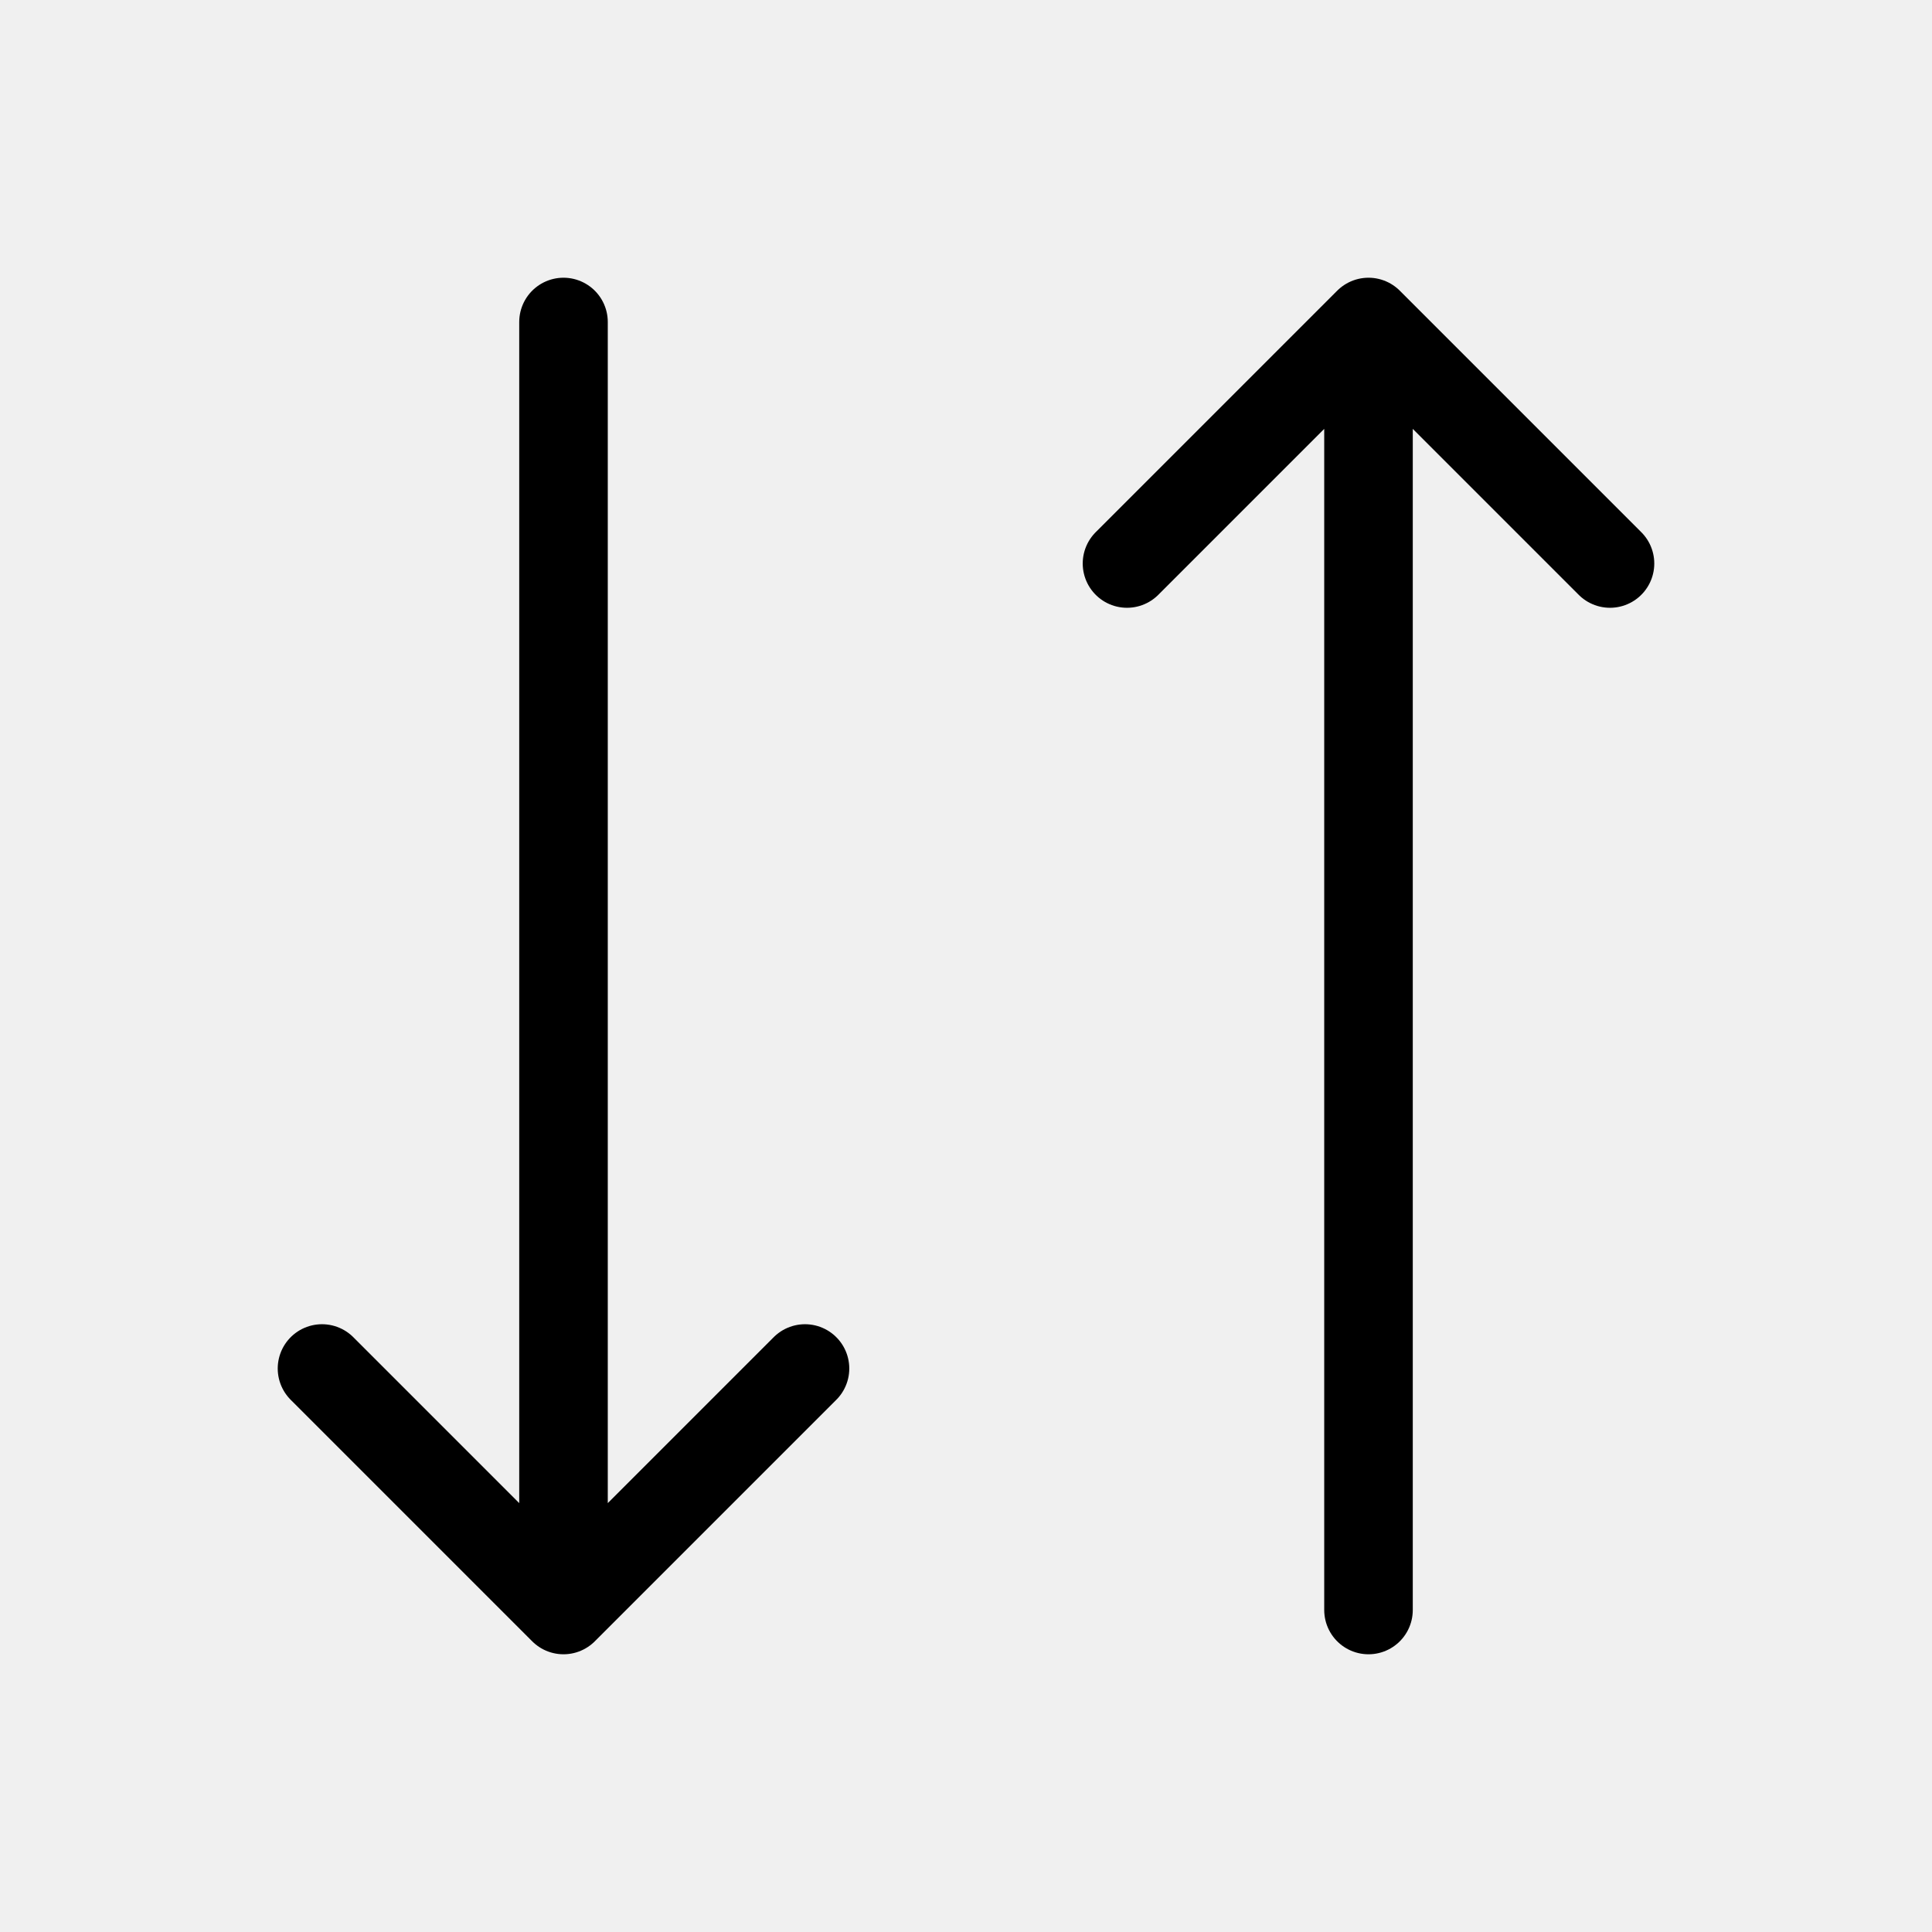
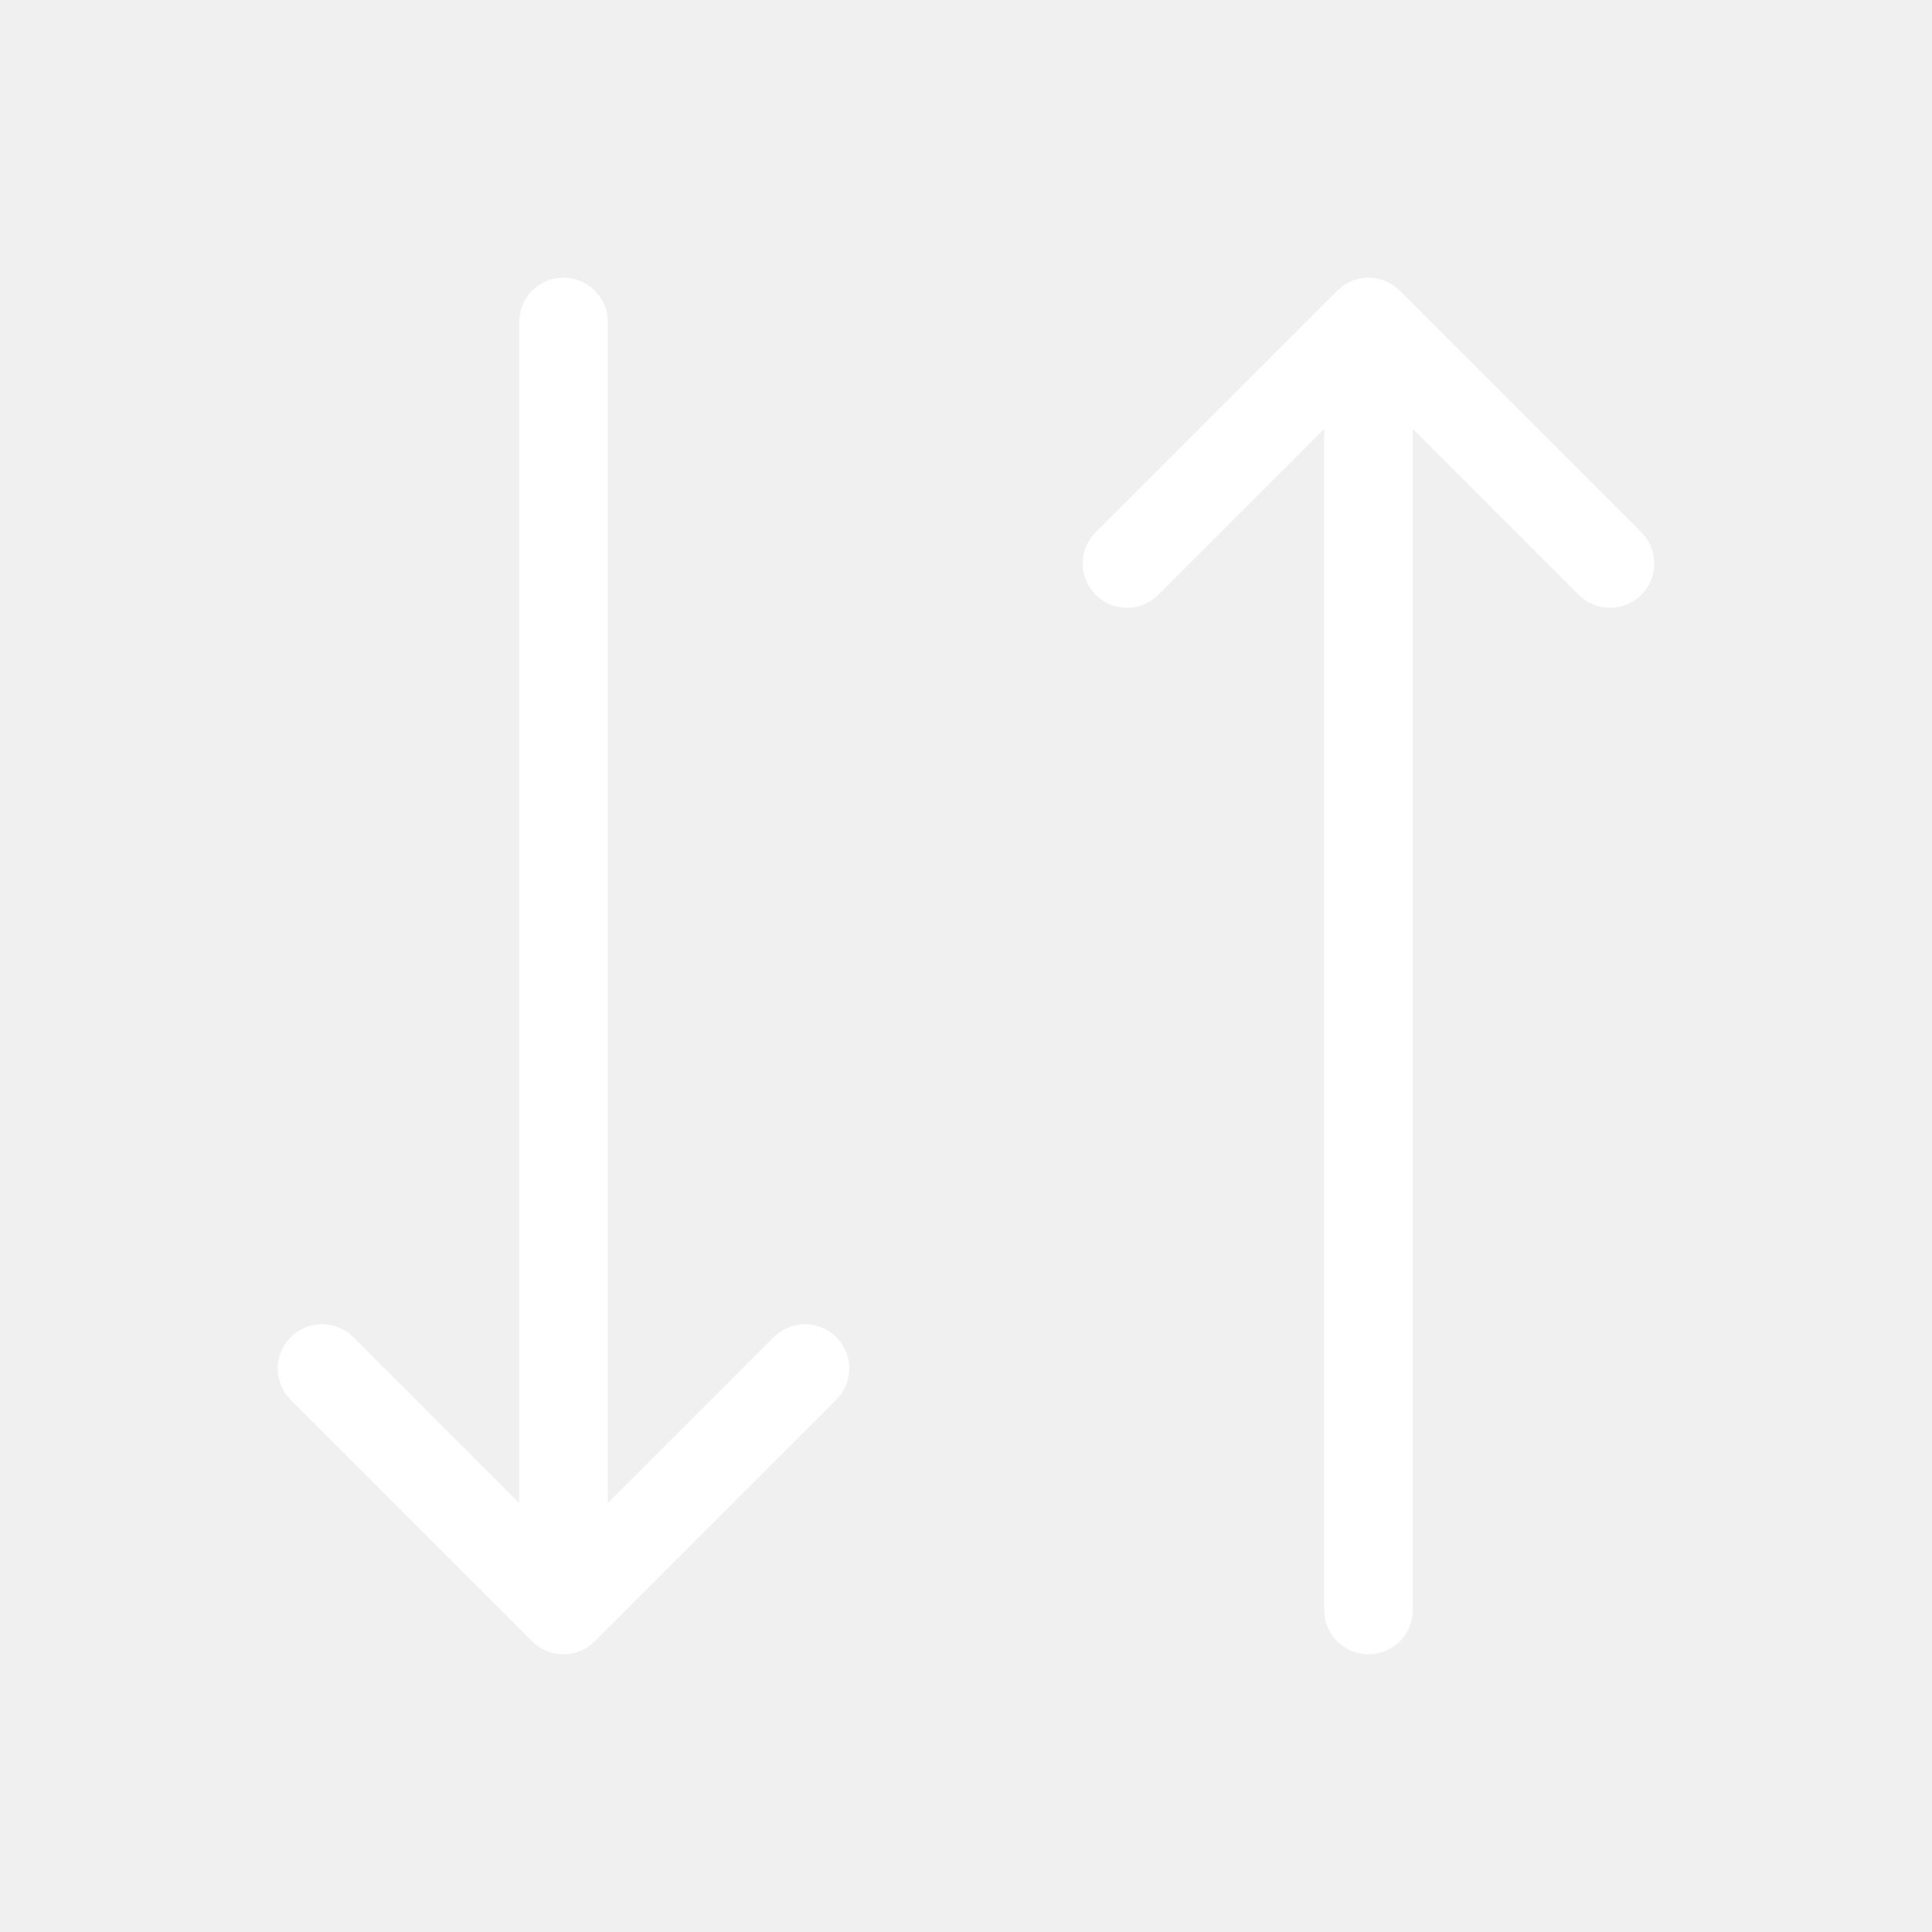
- <svg xmlns="http://www.w3.org/2000/svg" width="55px" height="55px" stroke-width="1.1" viewBox="0 0 24 24" fill="none" color="#000000">
-   <path d="M17 20V4M17 4L20 7M17 4L14 7" stroke="#000000" stroke-width="1.1" stroke-linecap="round" stroke-linejoin="round" />
-   <path d="M7 4V20M7 20L10 17M7 20L4 17" stroke="#000000" stroke-width="1.1" stroke-linecap="round" stroke-linejoin="round" />
+ <svg xmlns="http://www.w3.org/2000/svg" width="55px" height="55px" stroke-width="1.1" viewBox="0 0 24 24" fill="none" color="#ffffff">
+   <path d="M17 20V4M17 4L20 7M17 4L14 7" stroke="#ffffff" stroke-width="1.1" stroke-linecap="round" stroke-linejoin="round" />
+   <path d="M7 4V20M7 20L10 17M7 20L4 17" stroke="#ffffff" stroke-width="1.1" stroke-linecap="round" stroke-linejoin="round" />
</svg>
